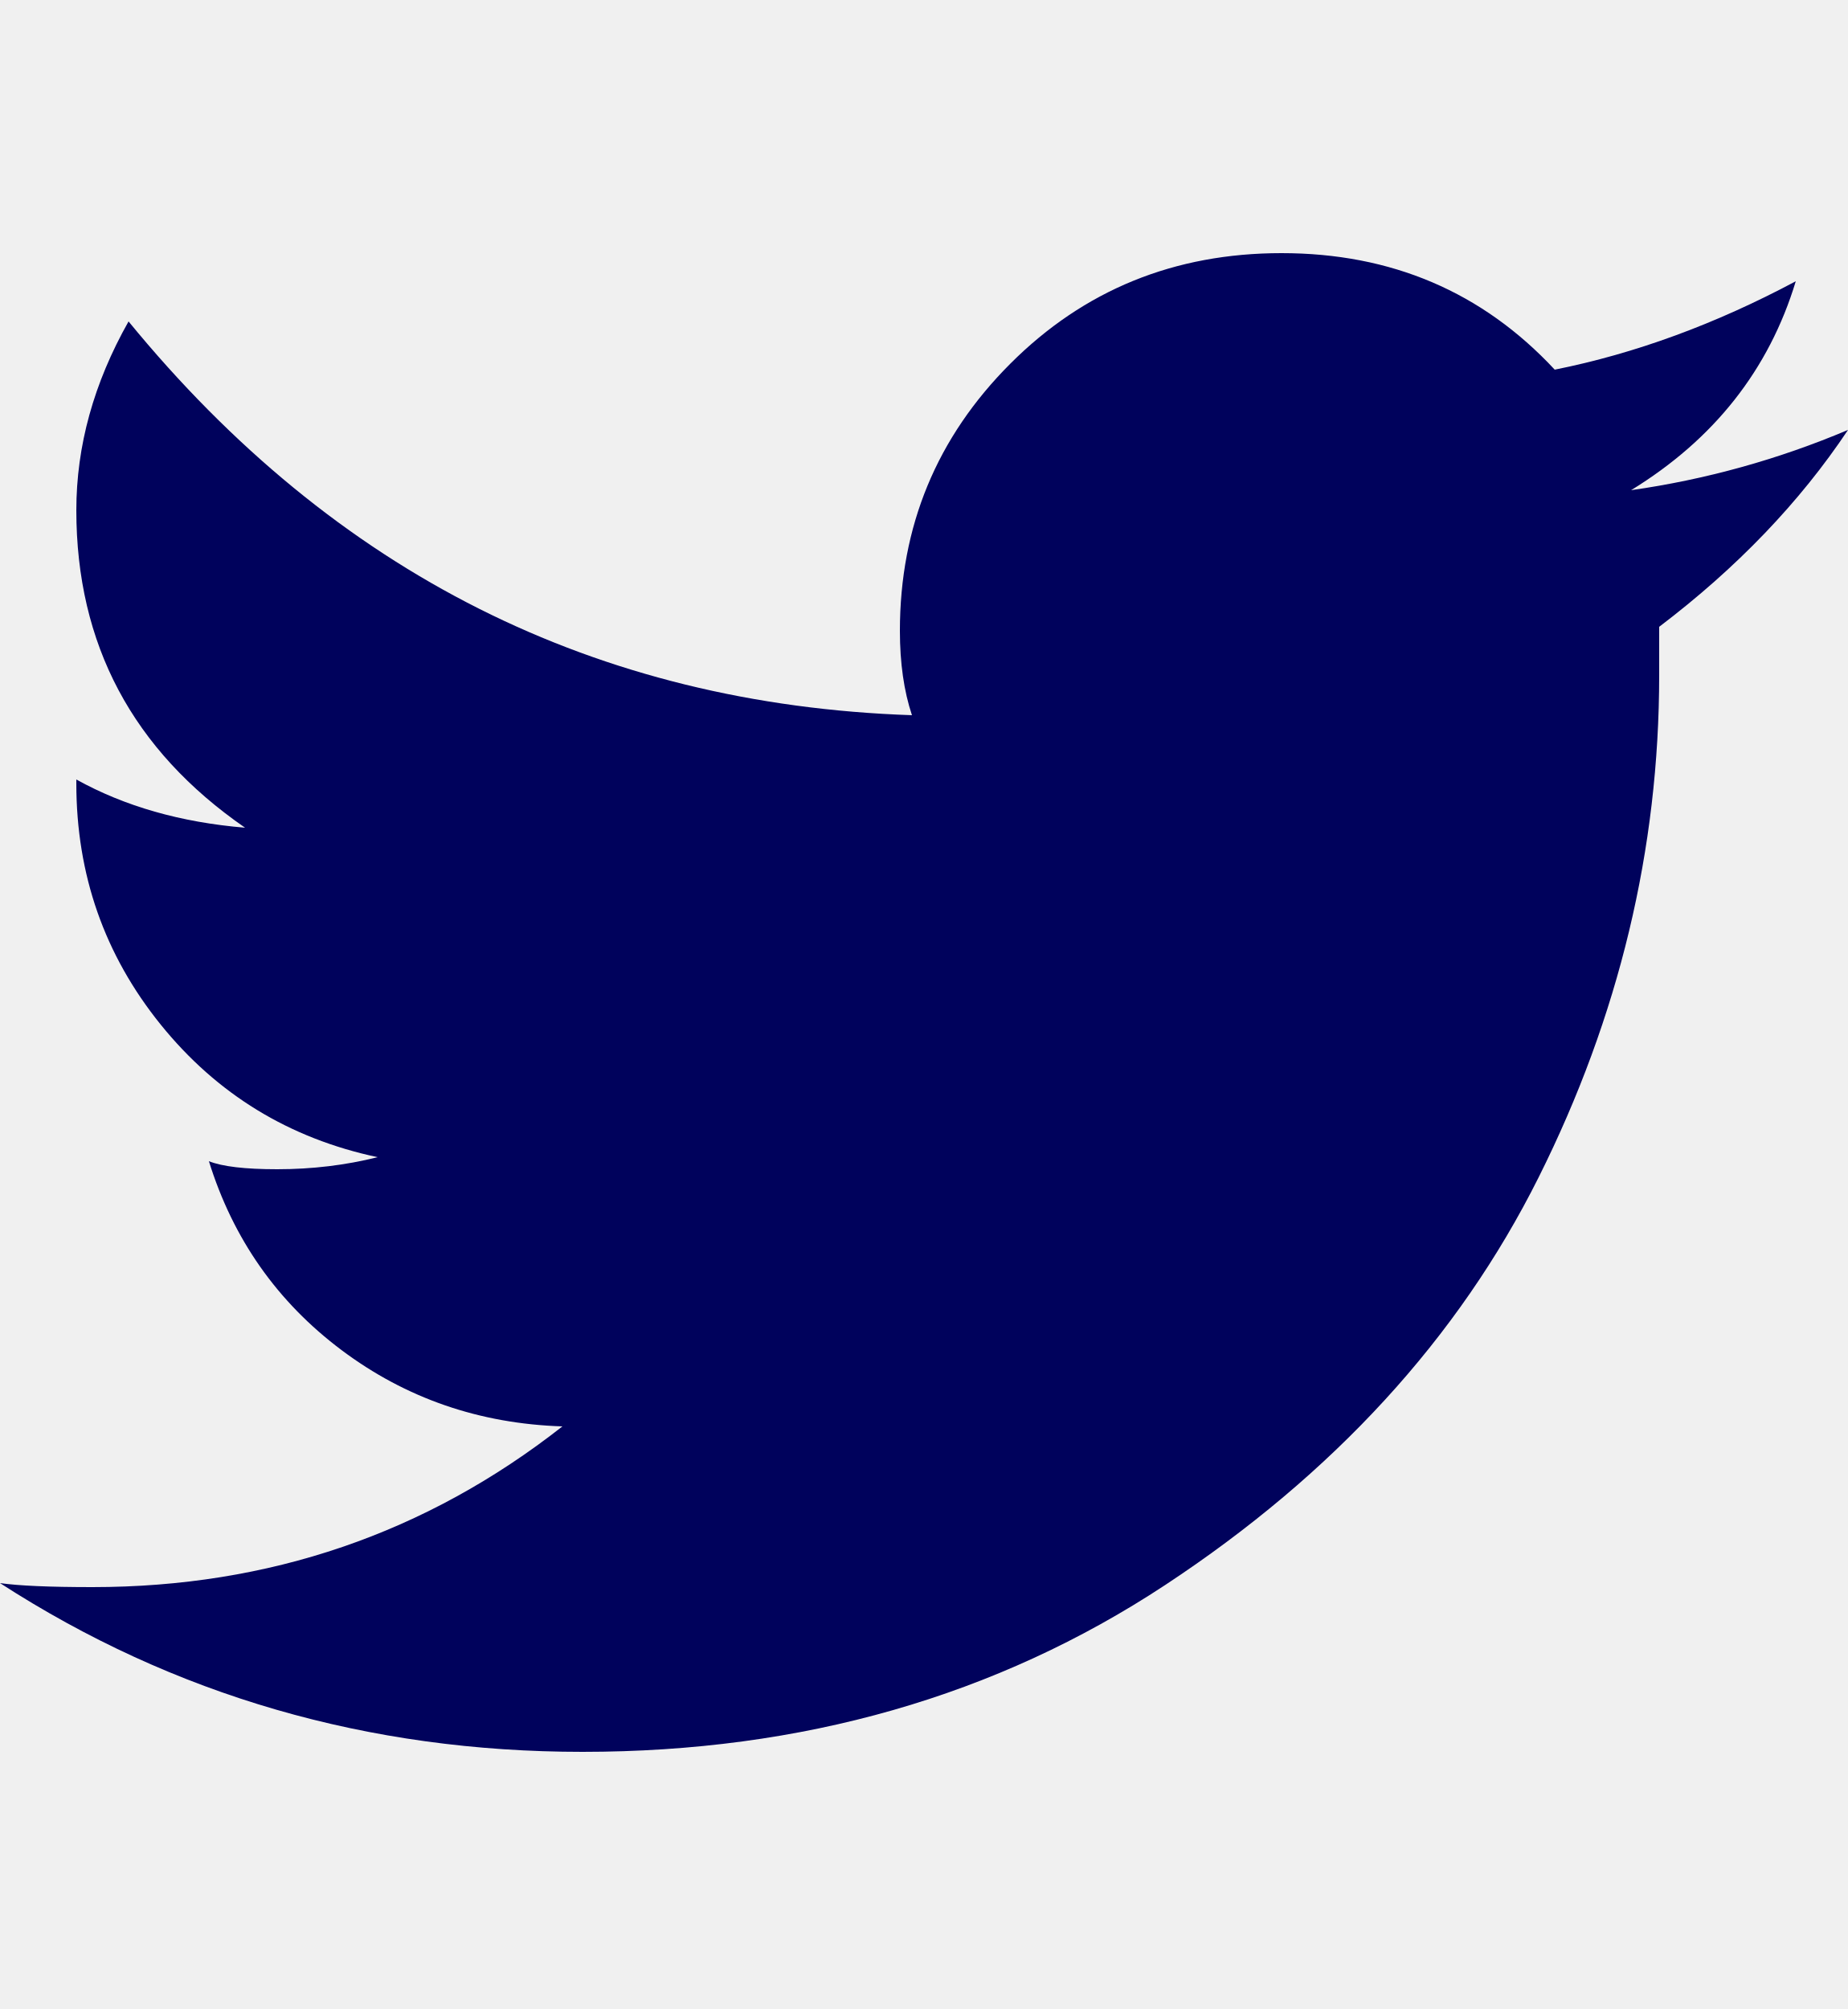
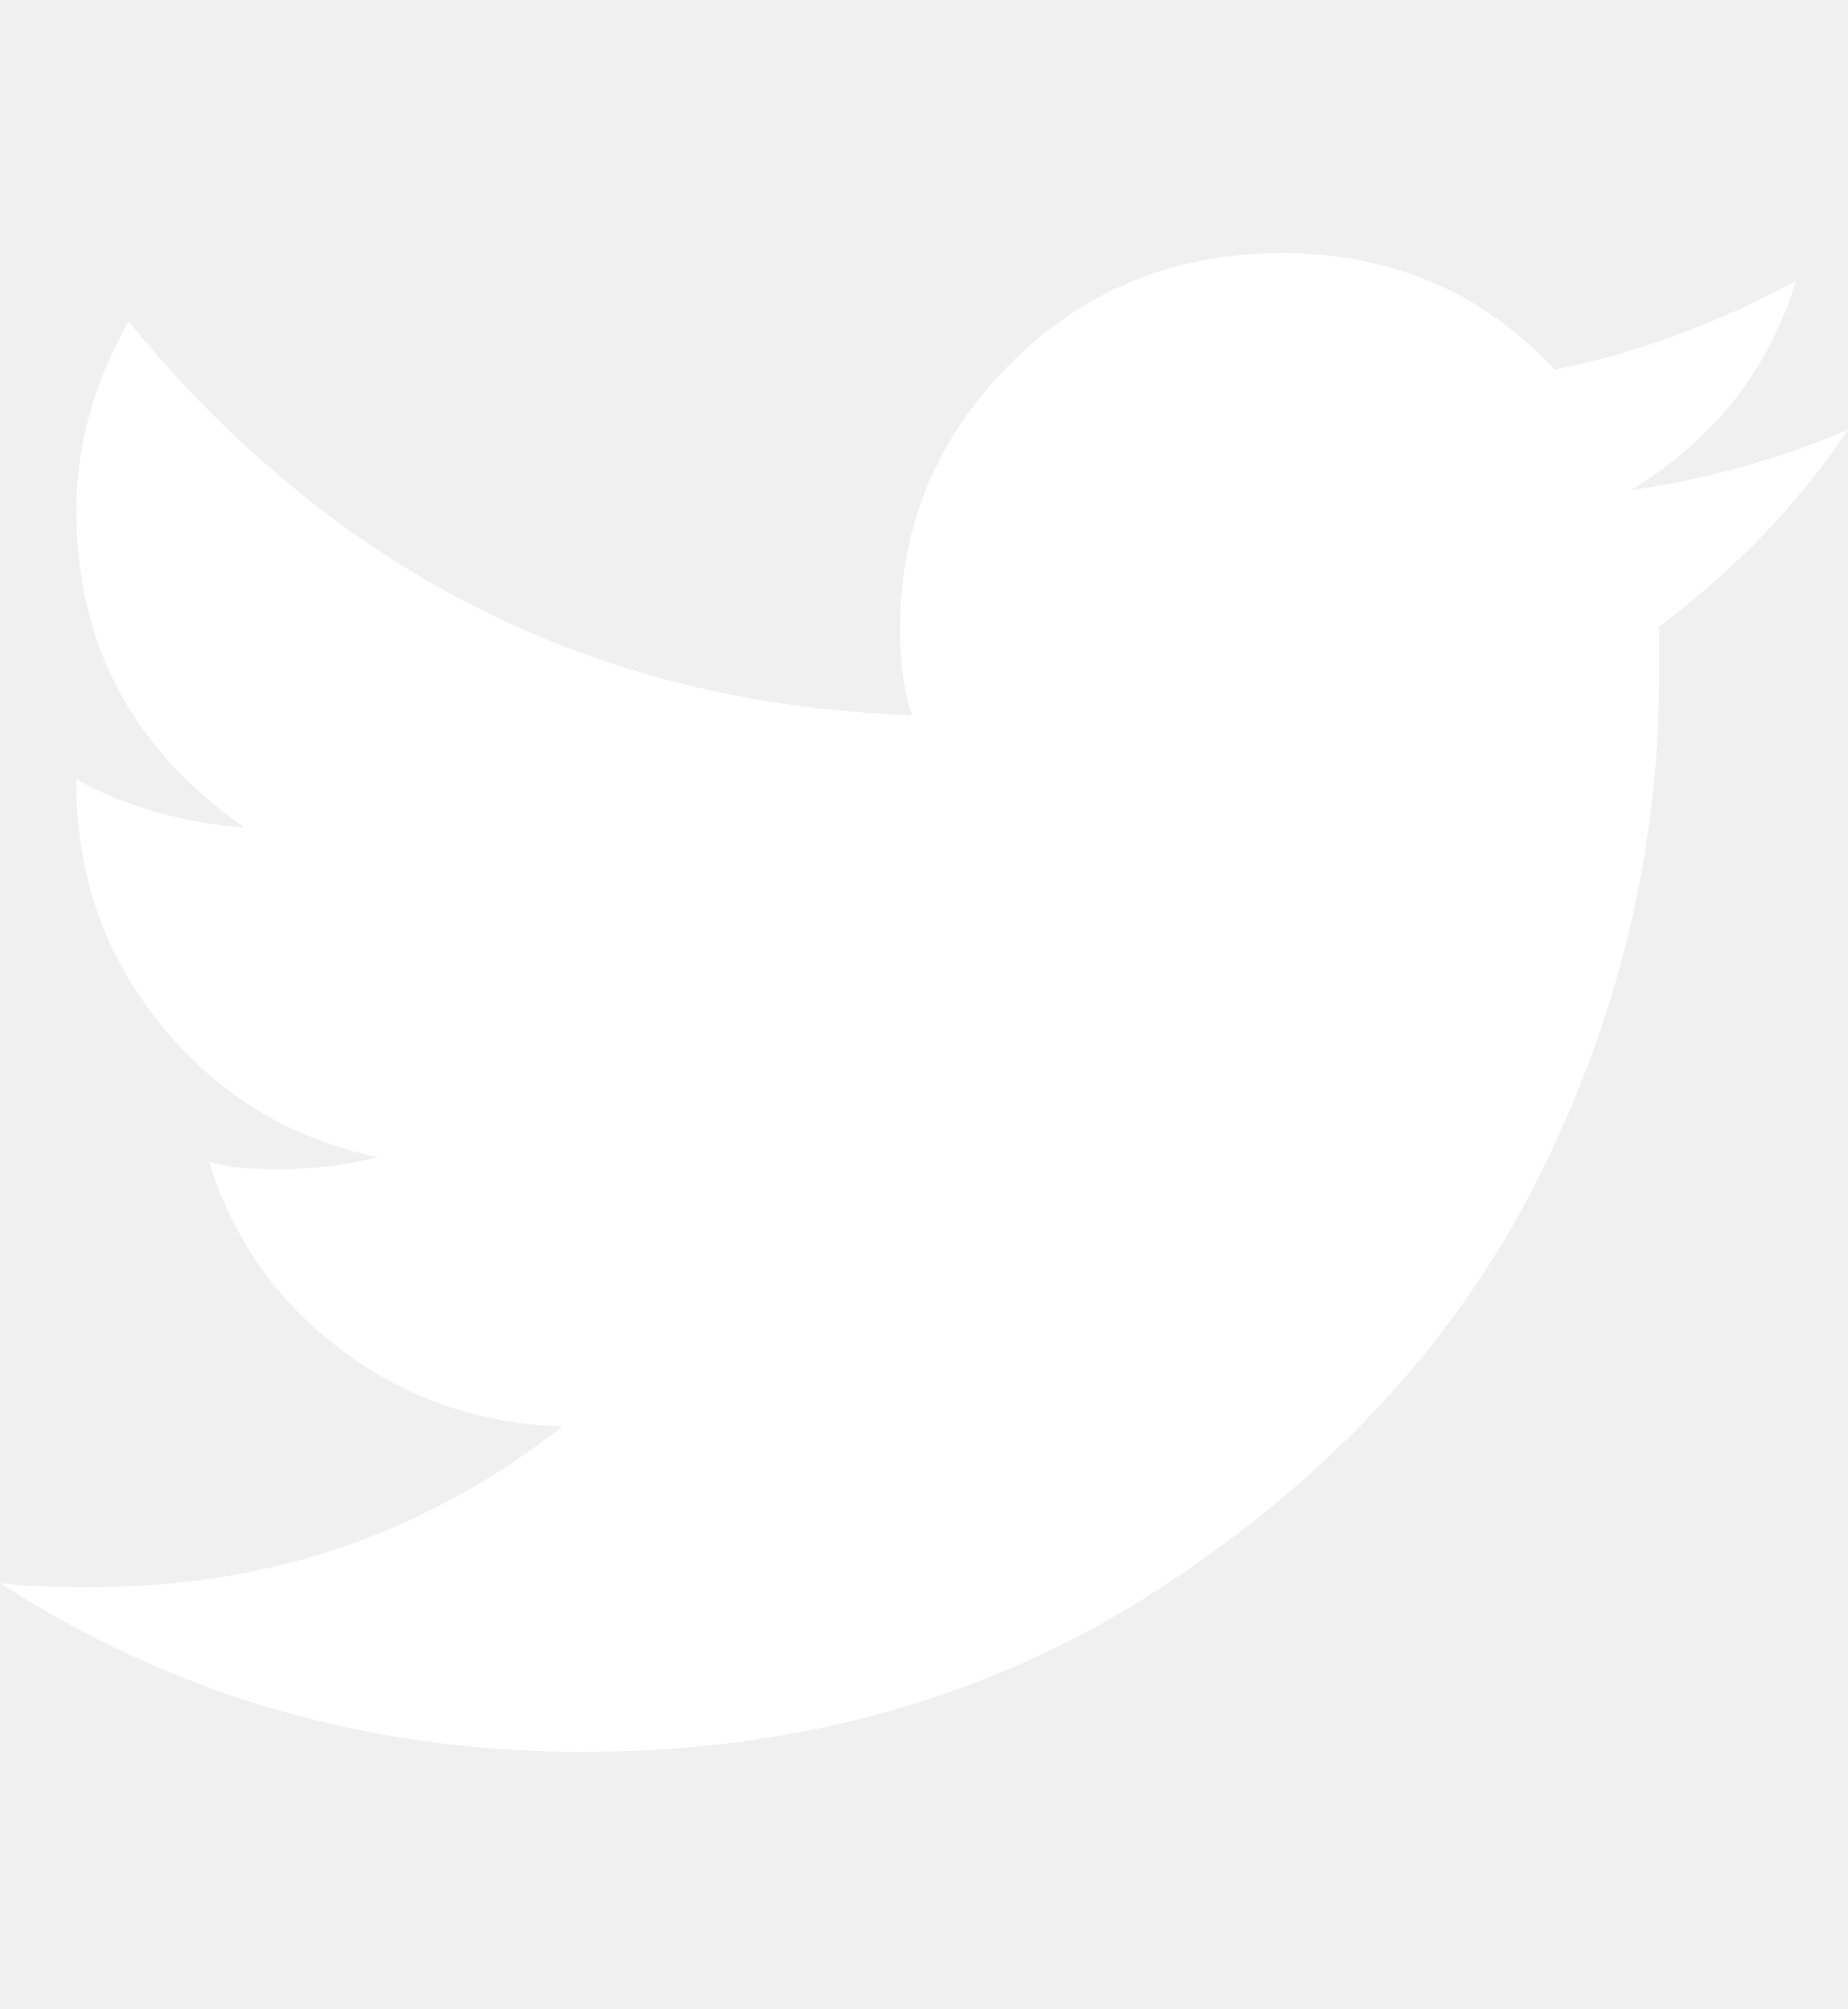
<svg xmlns="http://www.w3.org/2000/svg" height="1000px" width="920px">
  <g>
-     <path fill="#00025C" d="M920 214c-24 36 -55.333 68.667 -94 98c0 0 0 24 0 24c0 86.667 -20 170 -60 250c-40 80 -102 147.667 -186 203c-84 55.333 -180.667 83 -290 83c-106.667 0 -203.333 -28 -290 -84c9.333 1.333 24.667 2 46 2c88 0 166 -26.667 234 -80c-41.333 -1.333 -78 -14 -110 -38c-32 -24 -54 -55.333 -66 -94c6.667 2.667 18 4 34 4c17.333 0 34 -2 50 -6c-44 -9.333 -80 -31.333 -108 -66c-28 -34.667 -42 -74.667 -42 -120c0 0 0 -2 0 -2c24 13.333 52 21.333 84 24c-56 -38.667 -84 -91.333 -84 -158c0 -32 8.667 -63.333 26 -94c102.667 125.333 232.667 190.667 390 196c-4 -12 -6 -26 -6 -42c0 -52 18.333 -96.333 55 -133c36.667 -36.667 81.667 -55 135 -55c54.667 0 100 19.333 136 58c40 -8 80 -22.667 120 -44c-13.333 44 -40.667 78.667 -82 104c37.333 -5.333 73.333 -15.333 108 -30c0 0 0 0 0 0" />
+     <path fill="white" d="M920 214c-24 36 -55.333 68.667 -94 98c0 0 0 24 0 24c0 86.667 -20 170 -60 250c-40 80 -102 147.667 -186 203c-84 55.333 -180.667 83 -290 83c-106.667 0 -203.333 -28 -290 -84c9.333 1.333 24.667 2 46 2c88 0 166 -26.667 234 -80c-41.333 -1.333 -78 -14 -110 -38c-32 -24 -54 -55.333 -66 -94c6.667 2.667 18 4 34 4c17.333 0 34 -2 50 -6c-44 -9.333 -80 -31.333 -108 -66c-28 -34.667 -42 -74.667 -42 -120c0 0 0 -2 0 -2c24 13.333 52 21.333 84 24c-56 -38.667 -84 -91.333 -84 -158c0 -32 8.667 -63.333 26 -94c102.667 125.333 232.667 190.667 390 196c-4 -12 -6 -26 -6 -42c0 -52 18.333 -96.333 55 -133c36.667 -36.667 81.667 -55 135 -55c54.667 0 100 19.333 136 58c40 -8 80 -22.667 120 -44c-13.333 44 -40.667 78.667 -82 104c37.333 -5.333 73.333 -15.333 108 -30c0 0 0 0 0 0" />
  </g>
</svg>
